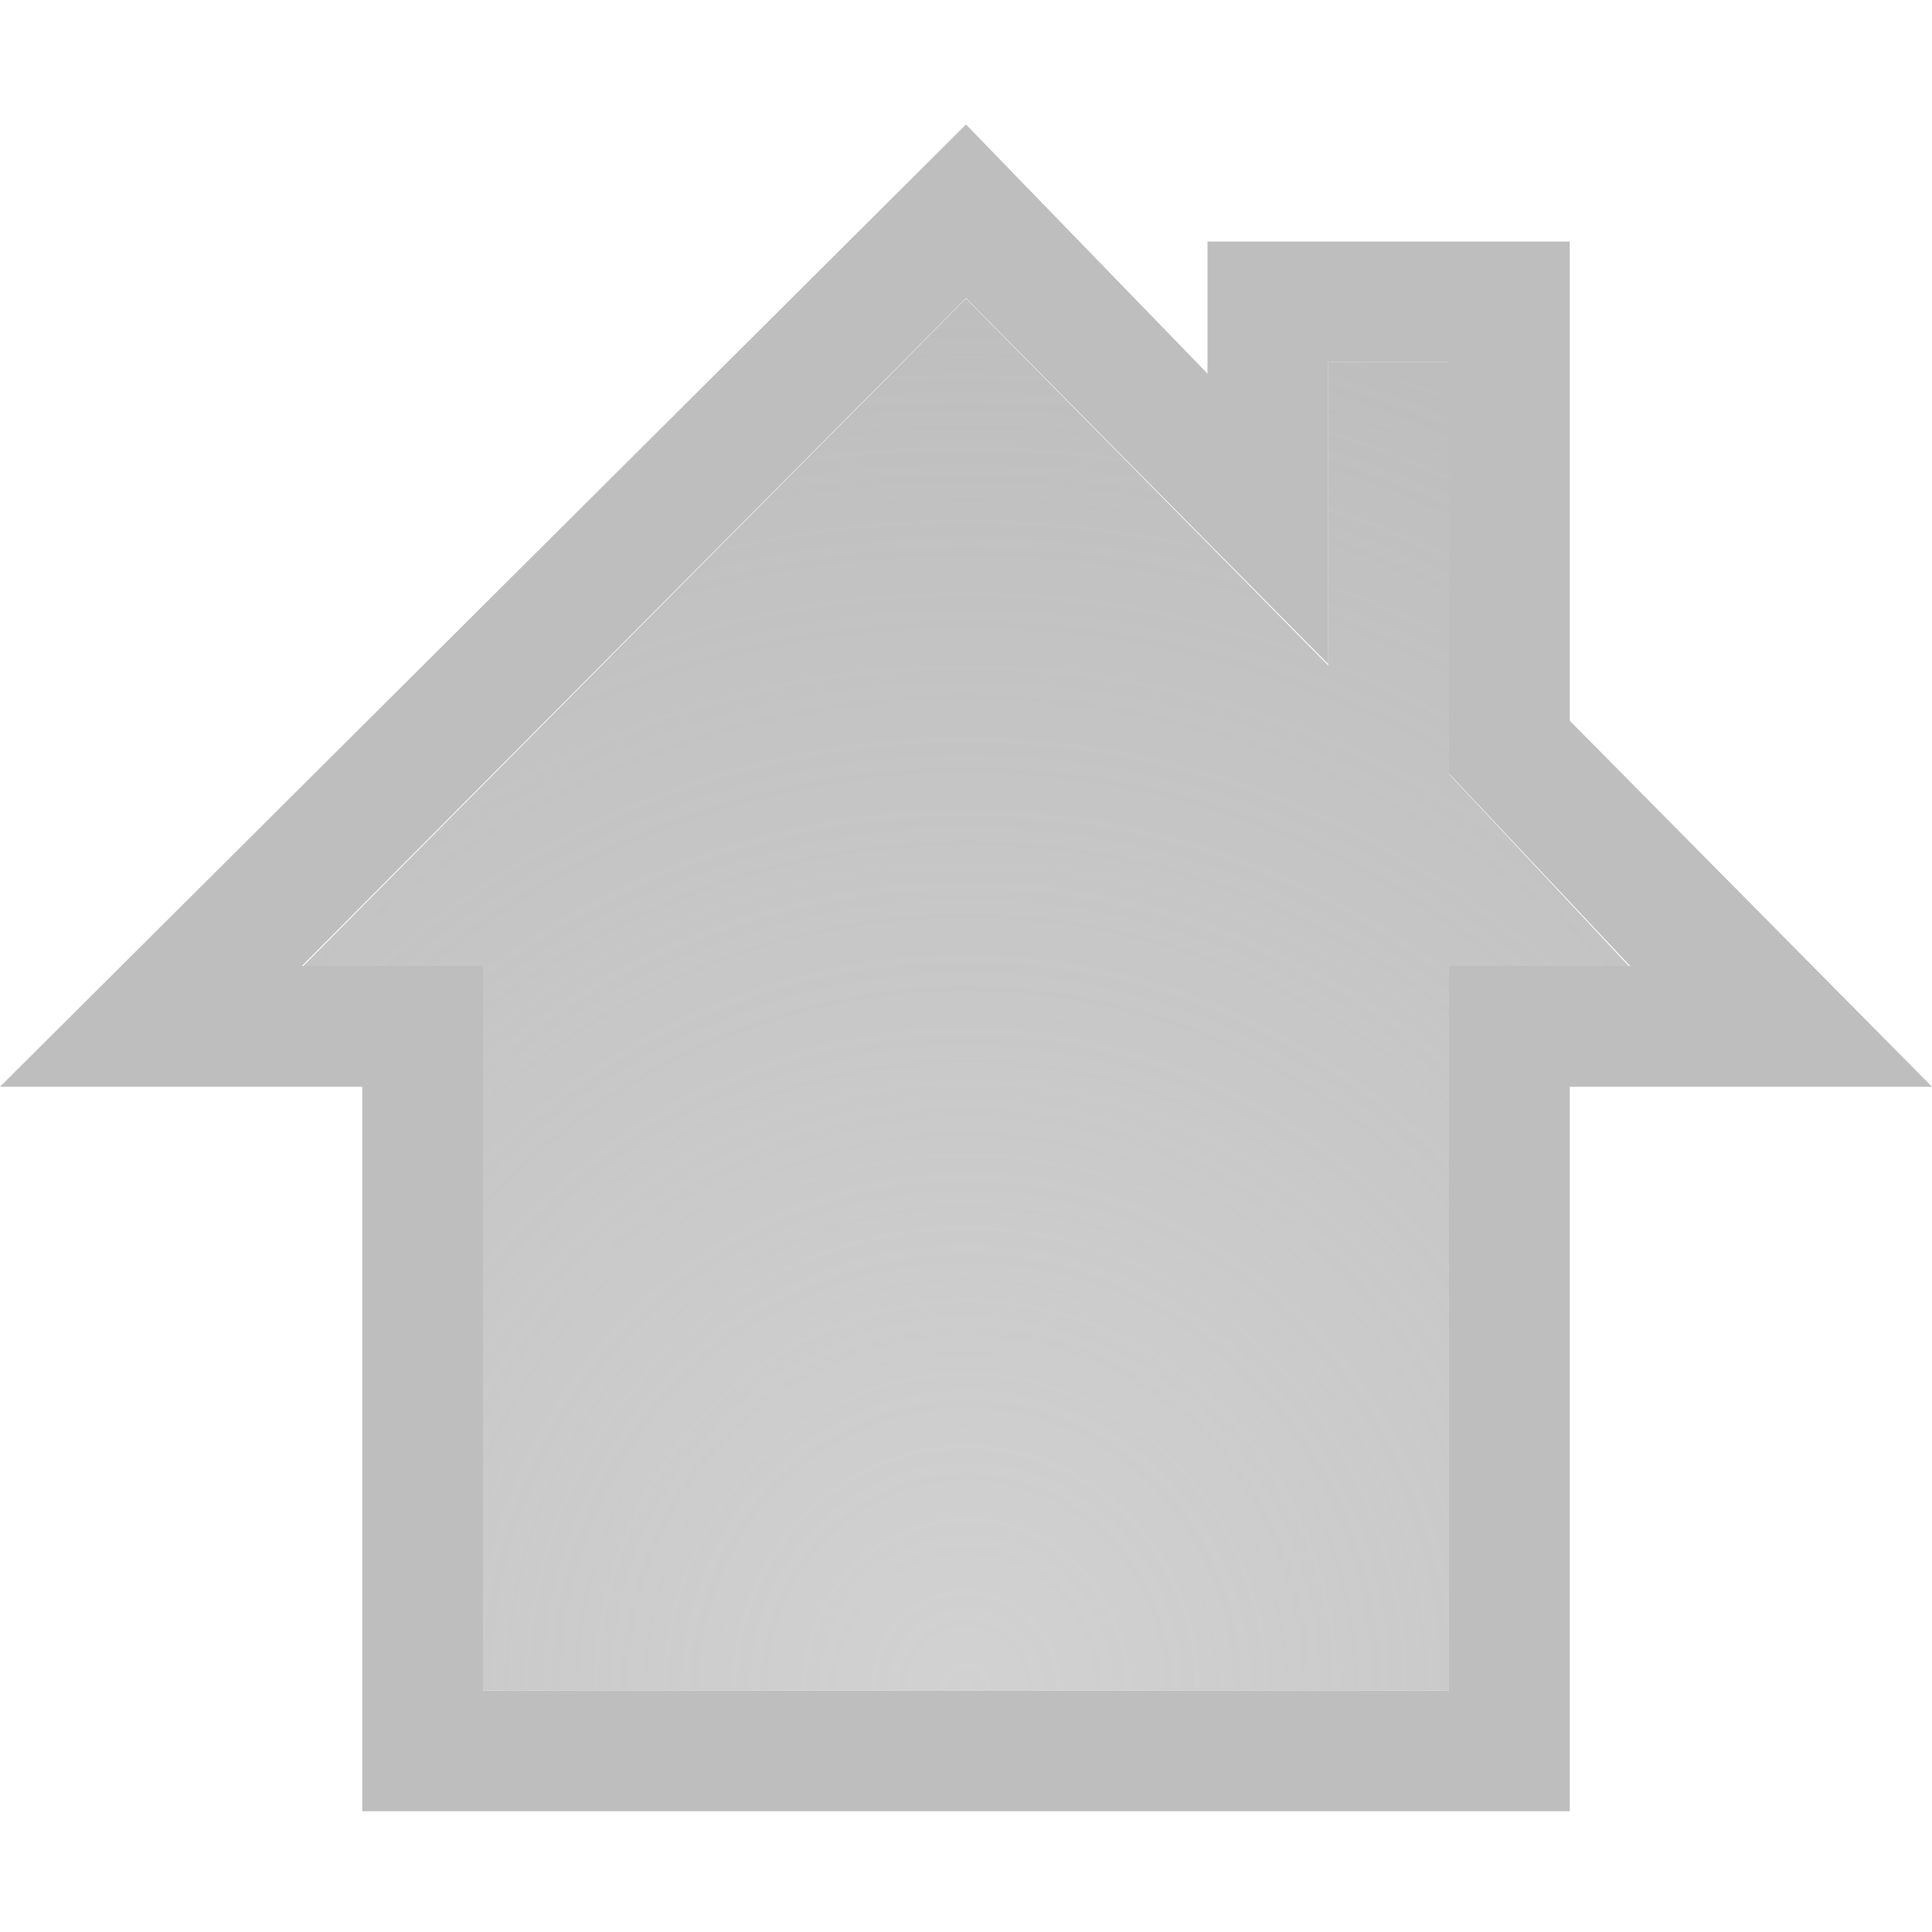
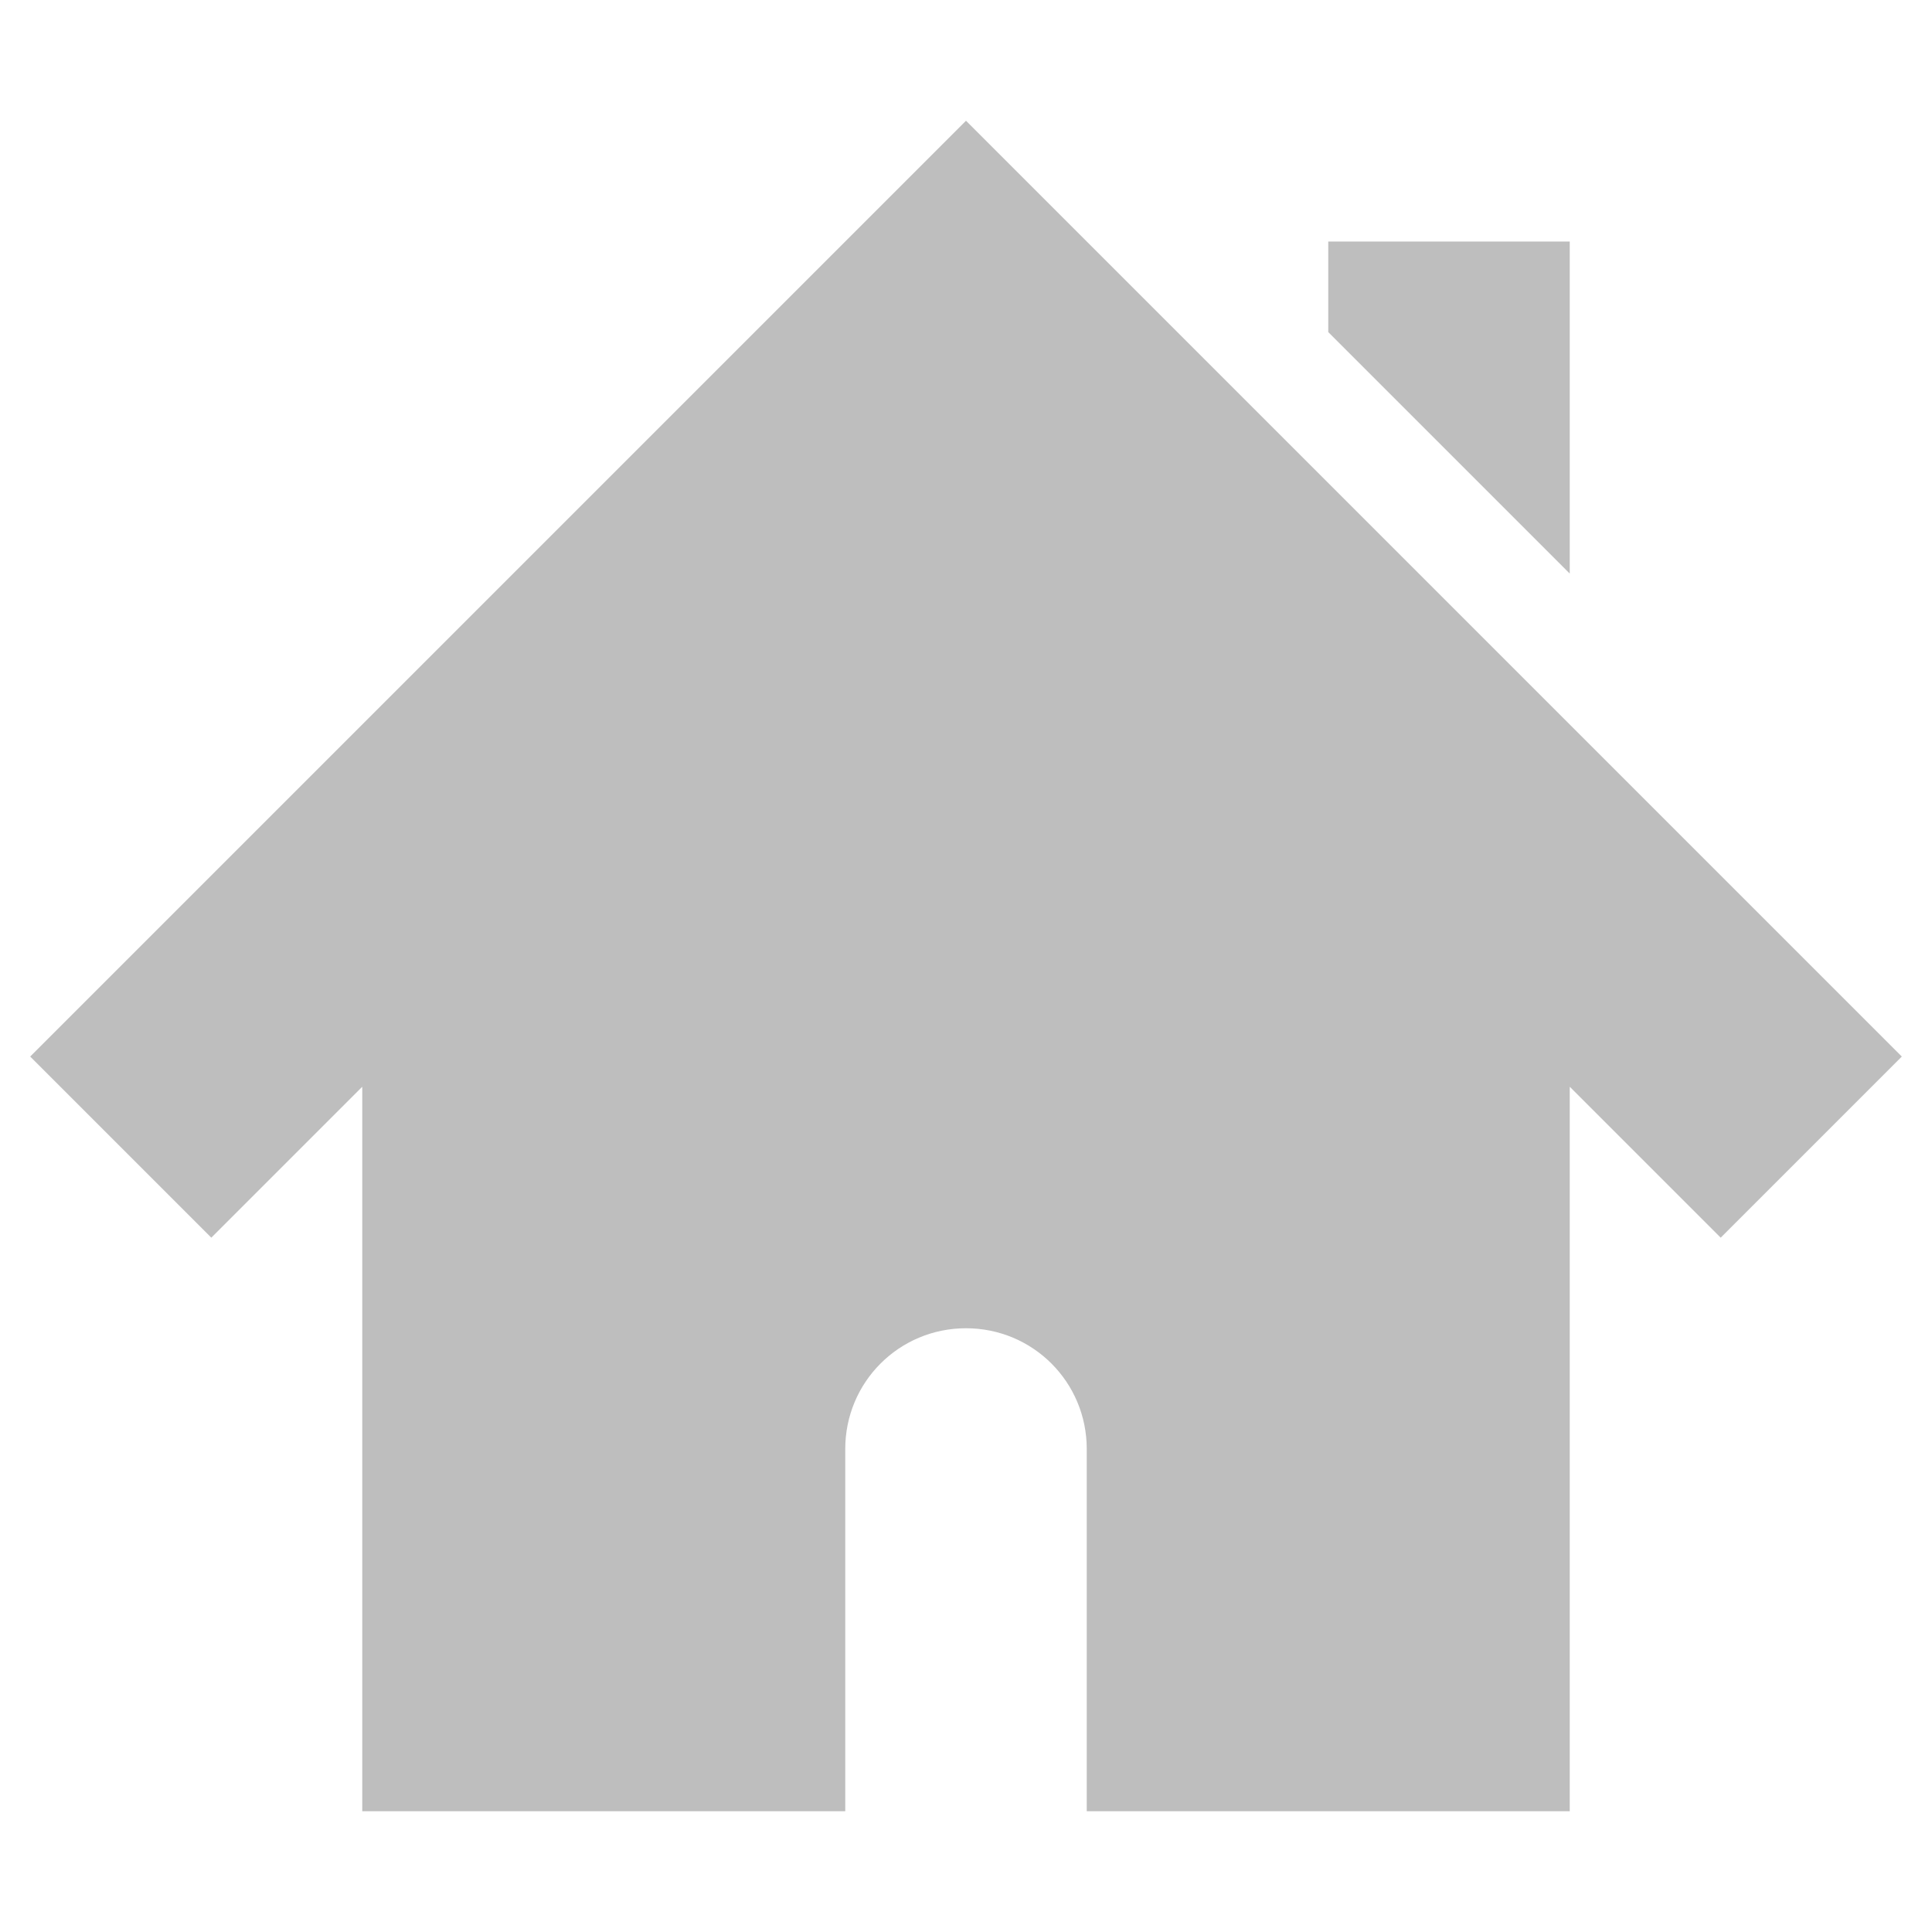
- <svg xmlns="http://www.w3.org/2000/svg" xmlns:xlink="http://www.w3.org/1999/xlink" version="1.1" width="16" height="16" id="svg7384">
-   <defs id="defs11">
-     <linearGradient id="linearGradient3798">
-       <stop style="stop-color:#bebebe;stop-opacity:0.698" offset="0" id="stop3800" />
-       <stop style="stop-color:#bebebe;stop-opacity:1" offset="1" id="stop3802" />
-     </linearGradient>
-     <radialGradient xlink:href="#linearGradient3798" id="radialGradient3804" cx="8" cy="13.706" fx="8" fy="13.706" r="5.489" gradientTransform="matrix(2.002875,0,0,2.103321,-8.022999,-14.84807)" gradientUnits="userSpaceOnUse" />
-   </defs>
-   <path style="color:#bebebe;fill:#bebebe;fill-opacity:1;fill-rule:nonzero;stroke:none;stroke-width:1;marker:none;visibility:visible;display:inline;overflow:visible;enable-background:accumulate" d="M 8 1.031 L 0 9 L 3 9 L 3 15 L 13 15 L 13 9 L 16 9 L 13 5.969 L 13 2 L 10 2 L 10 3.094 L 8 1.031 z M 8 2.469 L 11 5.5 L 11 3 L 12 3 L 12 6.406 L 13.5 8 L 12 8 L 12 14 L 4 14 L 4 8 L 2.5 8 L 8 2.469 z " id="path3883" />
-   <path style="color:#bebebe;fill:url(#radialGradient3804);fill-opacity:1;fill-rule:nonzero;stroke:none;stroke-width:1;marker:none;visibility:visible;display:inline;overflow:visible;enable-background:accumulate" d="M 8,2.472 2.511,8 4,8 4,14 l 8,0 0,-6 1.489,0 L 12,6.41 l 0,-3.41 -1,0 0,2.511 z" id="path3883-5" />
+ <svg xmlns="http://www.w3.org/2000/svg" version="1.1" width="16" height="16" id="svg3814">
+   <defs id="defs3816" />
+   <path d="M 8,1 0.25,8.75 1.75,10.25 3,9 l 0,6 4,0 0,-3 c 0,-0.554 0.446,-1 1,-1 0.554,0 1,0.446 1,1 l 0,3 4,0 0,-6 1.25,1.25 1.5,-1.5 L 8,1 z m 3,1 0,0.75 2,2 L 13,2 11,2 z" id="path2998" style="fill:#bebebe;fill-opacity:1;stroke:none" />
</svg>
